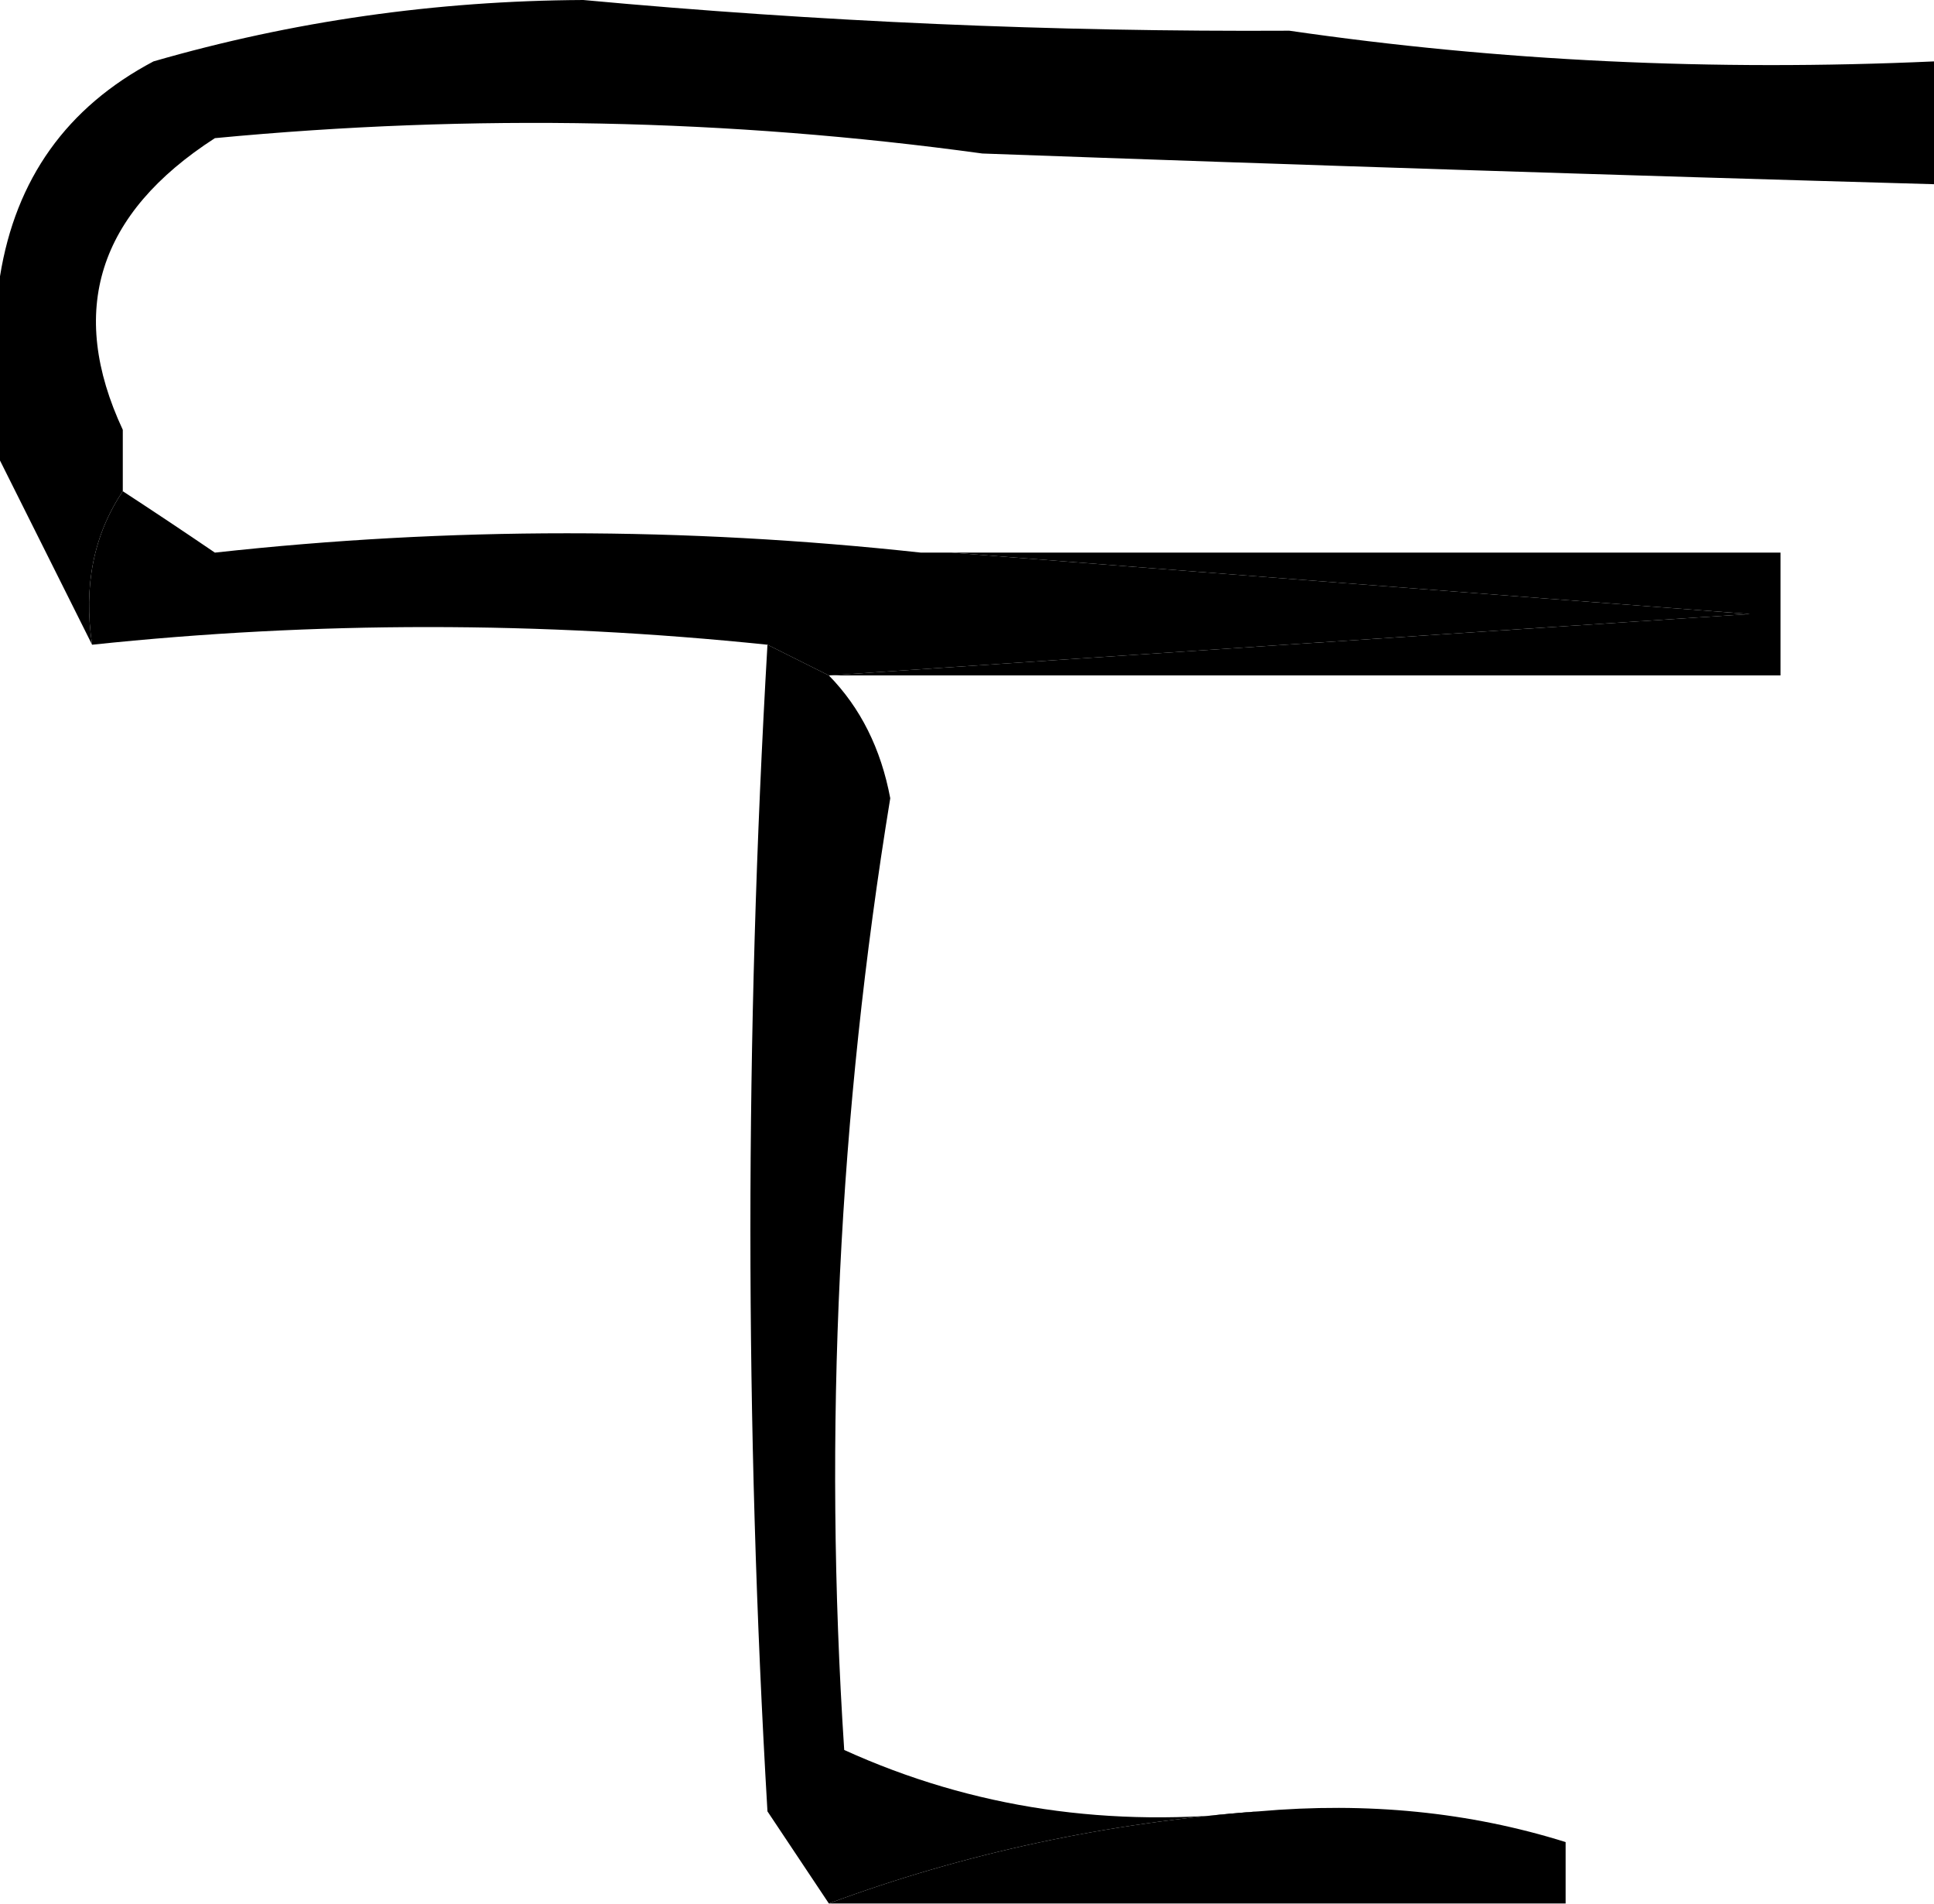
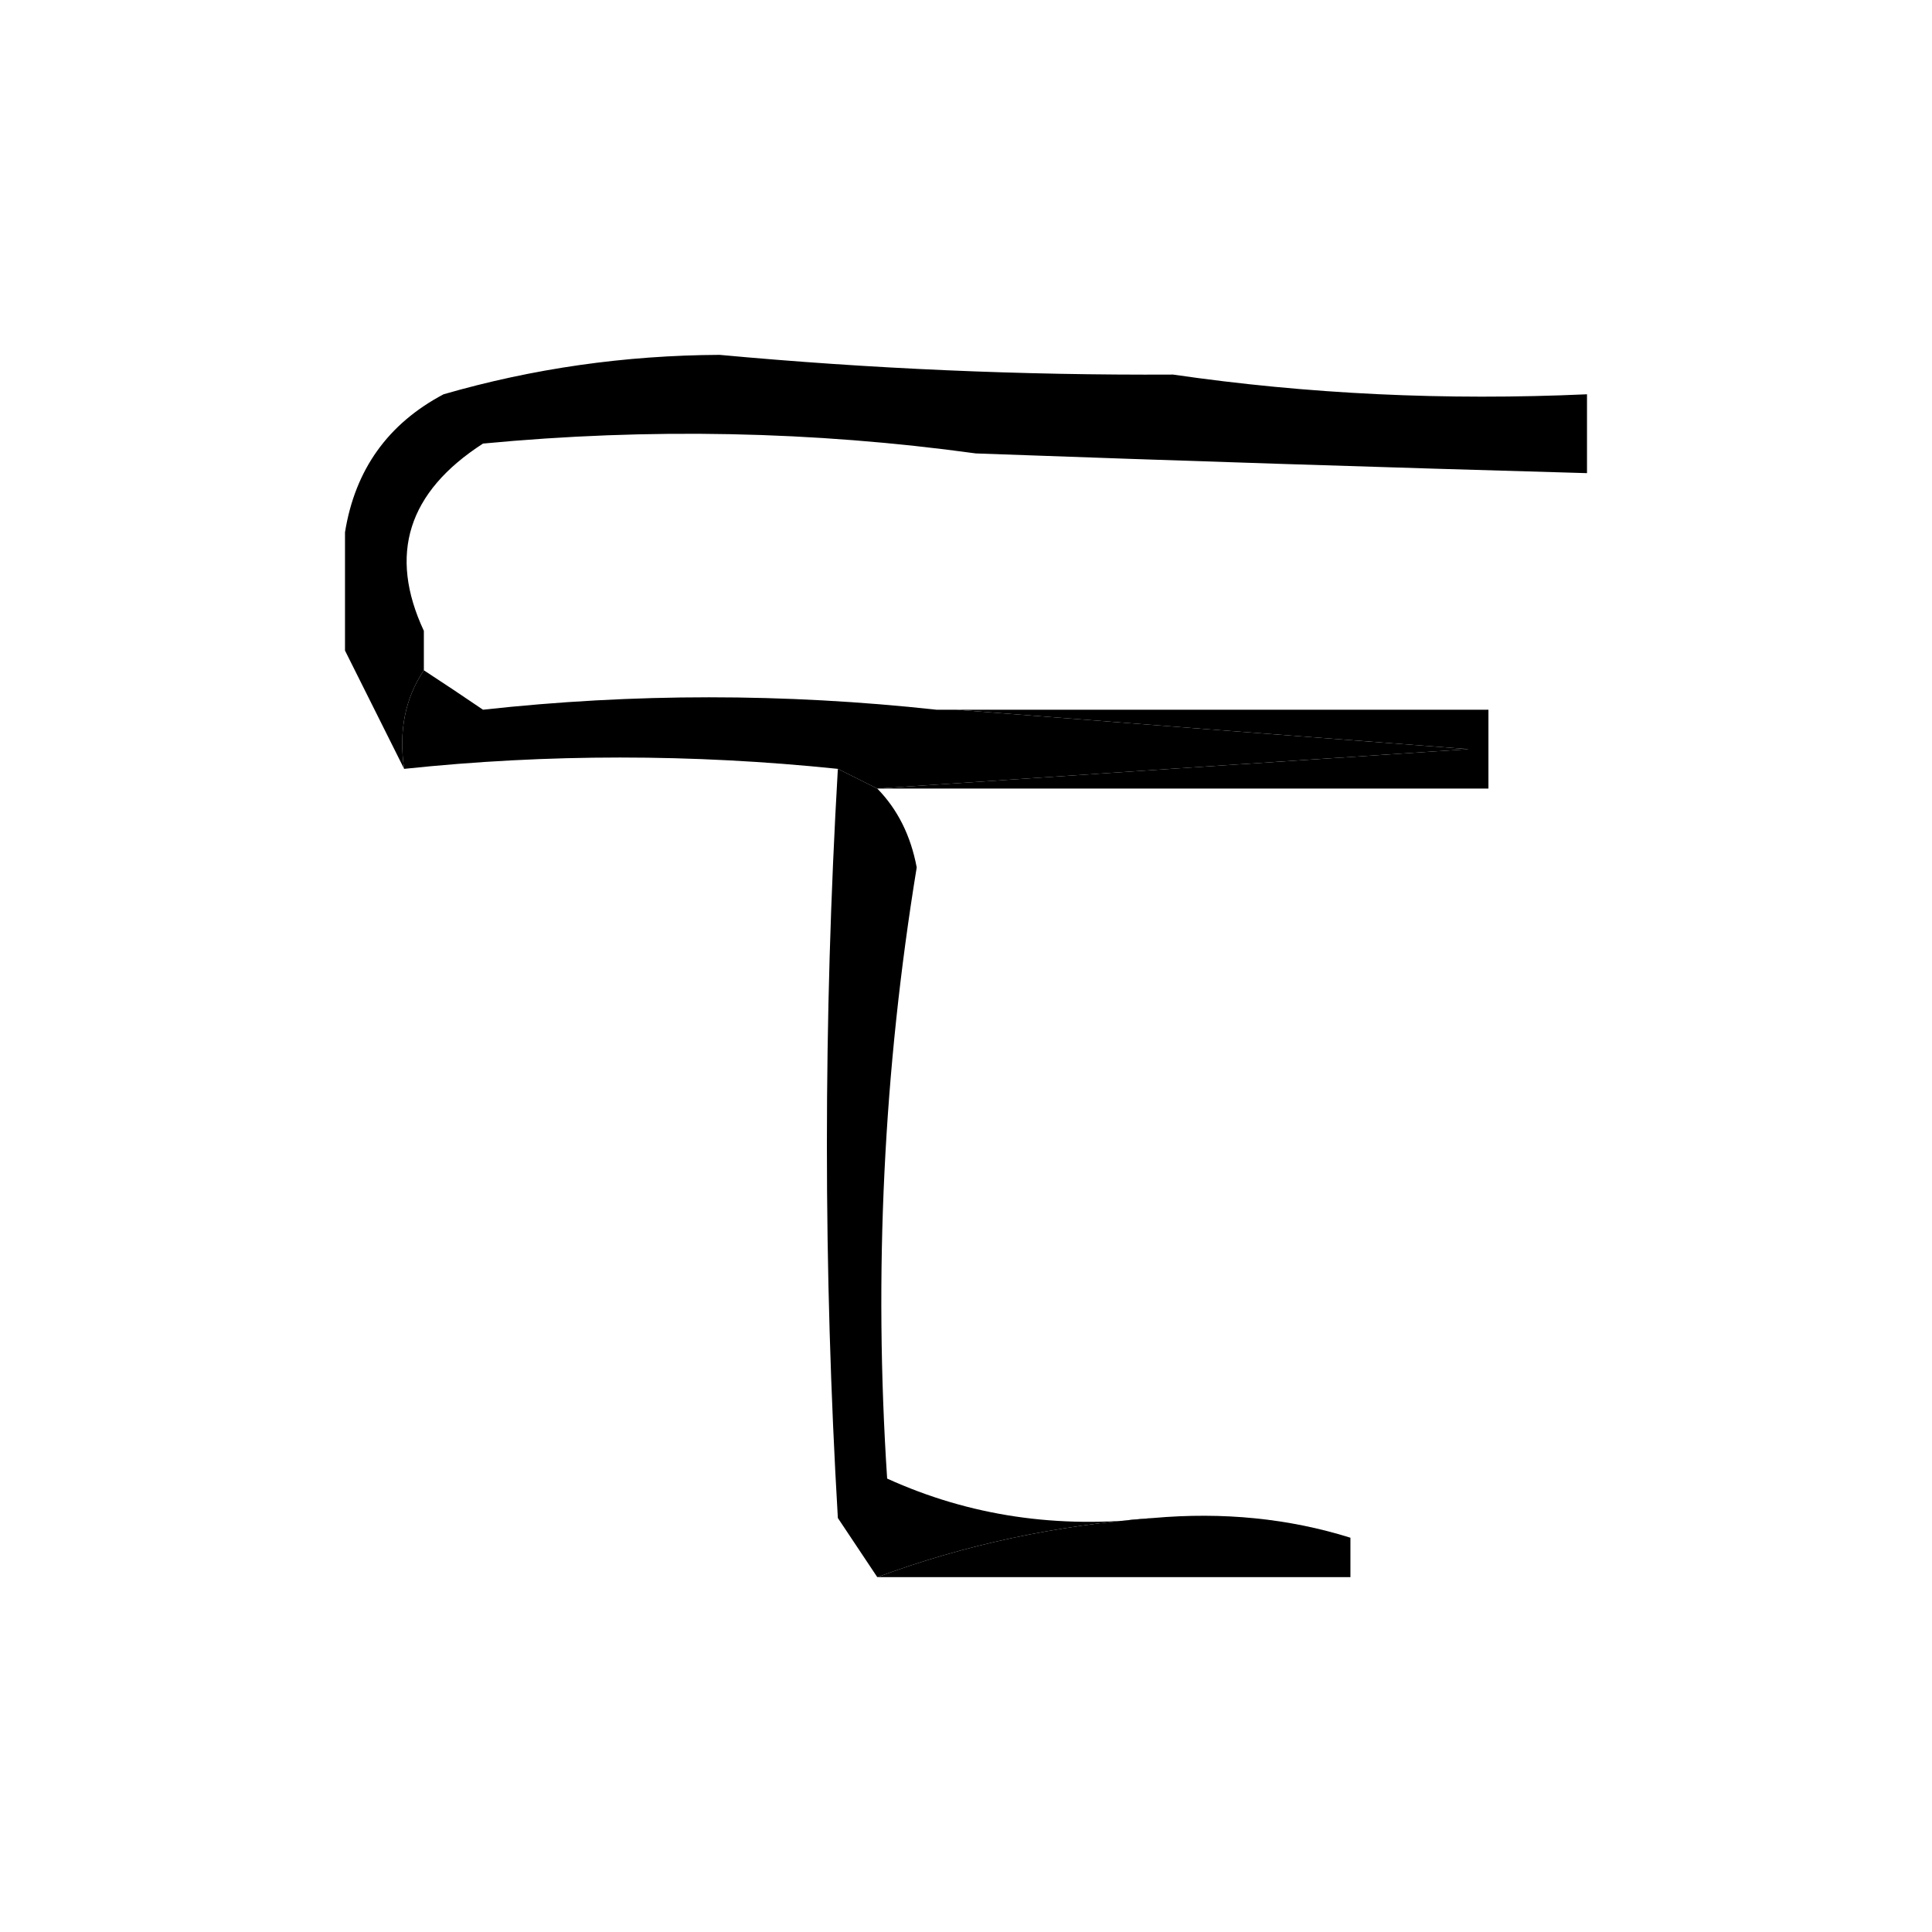
- <svg xmlns="http://www.w3.org/2000/svg" version="1.1" width="63" height="62" viewBox="14.747 -25 63 62" id="svg1">
+ <svg xmlns="http://www.w3.org/2000/svg" version="1.1" width="98.0" height="98.0" viewBox="-2.753 -43.0 98.0 98.0" id="svg1">
  <defs id="defs1" />
  <g id="te" transform="translate(-598.753,-537.5)">
    <g id="g679" style="fill:#000000">
      <path style="opacity:1;fill:#000000" fill="#241f2c" d="m 655.5,513.5 c 6.813,0.991 13.813,1.325 21,1 0,1.333 0,2.667 0,4 -10.335,-0.292 -20.668,-0.625 -31,-1 -8.255,-1.134 -16.588,-1.301 -25,-0.5 -3.81,2.457 -4.81,5.623 -3,9.5 0,0.333 0,0.667 0,1 0,0.333 0,0.667 0,1 -0.951,1.419 -1.284,3.085 -1,5 -0.667,-1.333 -1.333,-2.667 -2,-4 -0.333,-0.667 -0.667,-1.333 -1,-2 0,-2 0,-4 0,-6 0.51,-3.174 2.177,-5.508 5,-7 4.531,-1.31 9.197,-1.976 14,-2 7.652,0.707 15.319,1.041 23,1 z" id="path679" />
    </g>
    <g id="g707" style="fill:#000000">
      <path style="opacity:1;fill:#000000" fill="#141124" d="m 617.5,528.5 c 0.982,0.641 1.982,1.307 3,2 7.625,-0.84 15.292,-0.84 23,0 0.333,0 0.667,0 1,0 8.509,0.667 17.176,1.333 26,2 -10.159,0.667 -20.159,1.333 -30,2 -0.667,-0.333 -1.333,-0.667 -2,-1 -7.4,-0.767 -14.733,-0.767 -22,0 -0.284,-1.915 0.049,-3.581 1,-5 z" id="path707" />
    </g>
    <g id="g716" style="fill:#000000">
      <path style="opacity:1;fill:#000000" fill="#27242f" d="m 644.5,530.5 c 9,0 18,0 27,0 0,1.333 0,2.667 0,4 -10.333,0 -20.667,0 -31,0 9.841,-0.667 19.841,-1.333 30,-2 -8.824,-0.667 -17.491,-1.333 -26,-2 z" id="path716" />
    </g>
    <g id="g756" style="fill:#000000">
      <path style="opacity:1;fill:#000000" fill="#2e2837" d="m 638.5,533.5 c 0.667,0.333 1.333,0.667 2,1 1.03,1.052 1.697,2.386 2,4 -1.682,10.281 -2.182,20.614 -1.5,31 4.178,1.899 8.678,2.565 13.5,2 -4.921,0.362 -9.587,1.362 -14,3 -0.667,-1 -1.333,-2 -2,-3 -0.741,-12.587 -0.741,-25.253 0,-38 z" id="path756" />
    </g>
    <g id="g772" style="fill:#000000">
      <path style="opacity:1;fill:#000000" fill="#140f19" d="m 654.5,571.5 c 3.542,-0.313 6.875,0.021 10,1 0,0.667 0,1.333 0,2 -8,0 -16,0 -24,0 4.413,-1.638 9.079,-2.638 14,-3 z" id="path772" />
    </g>
  </g>
</svg>
